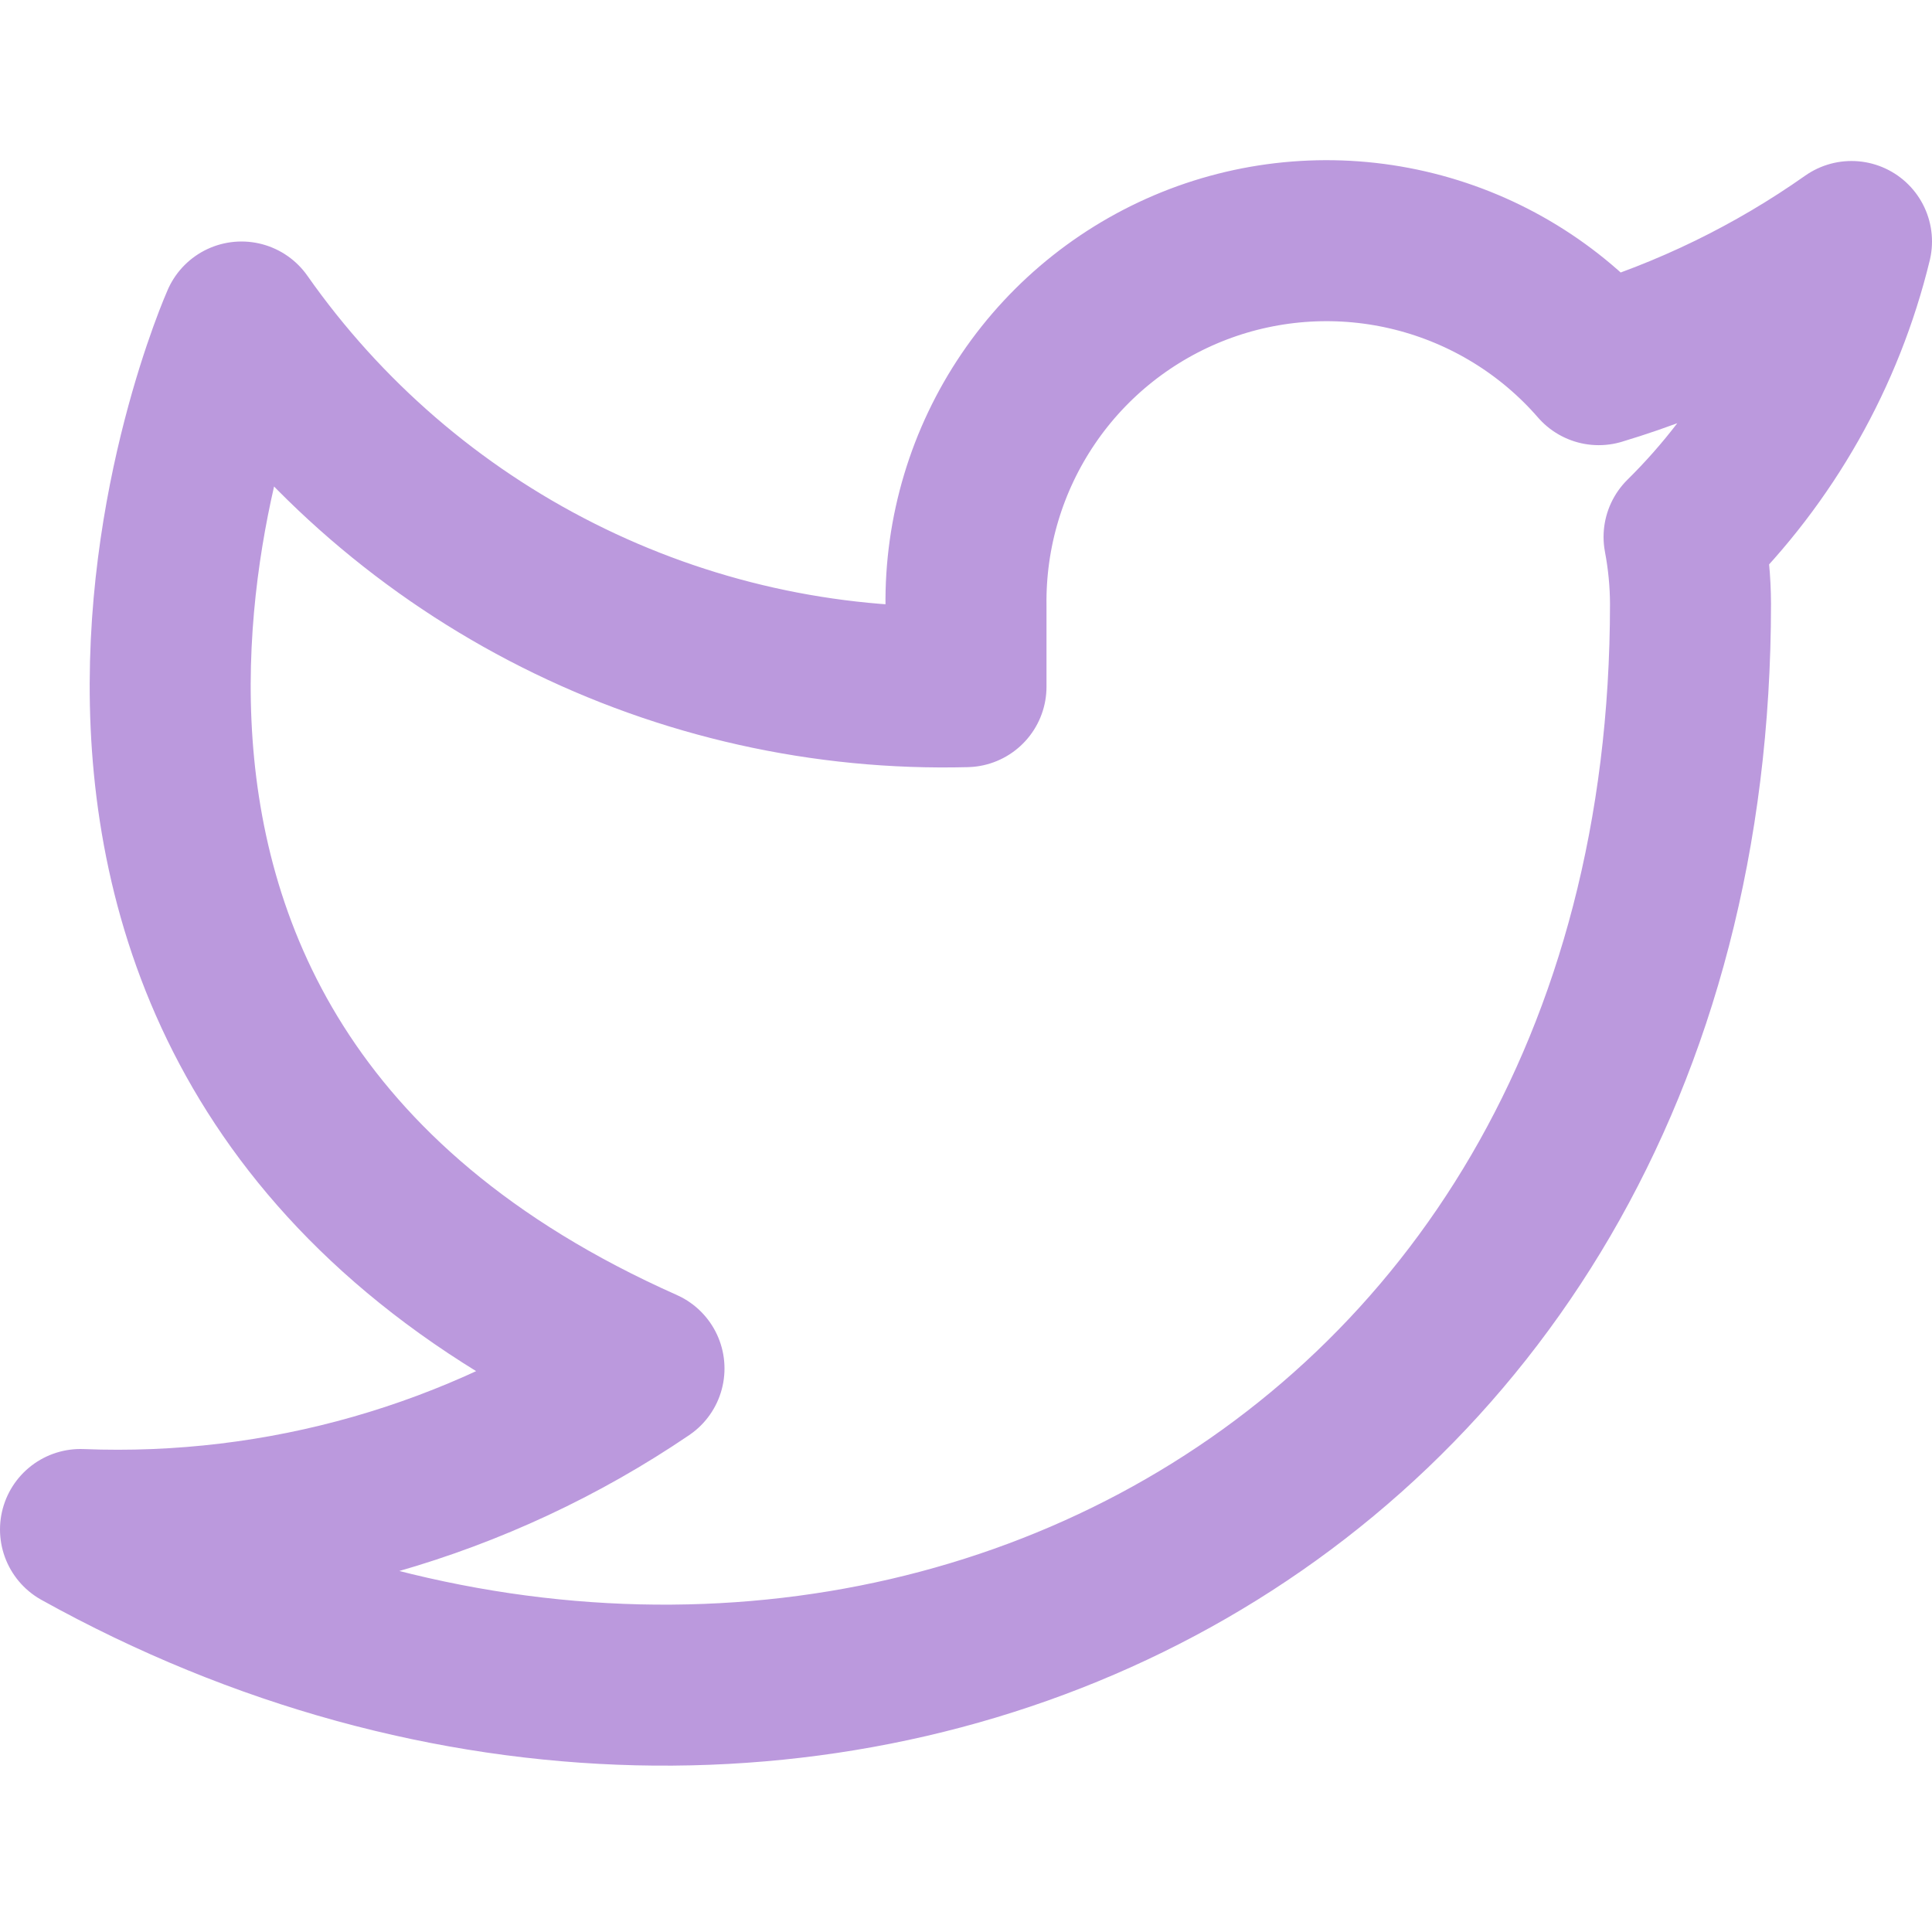
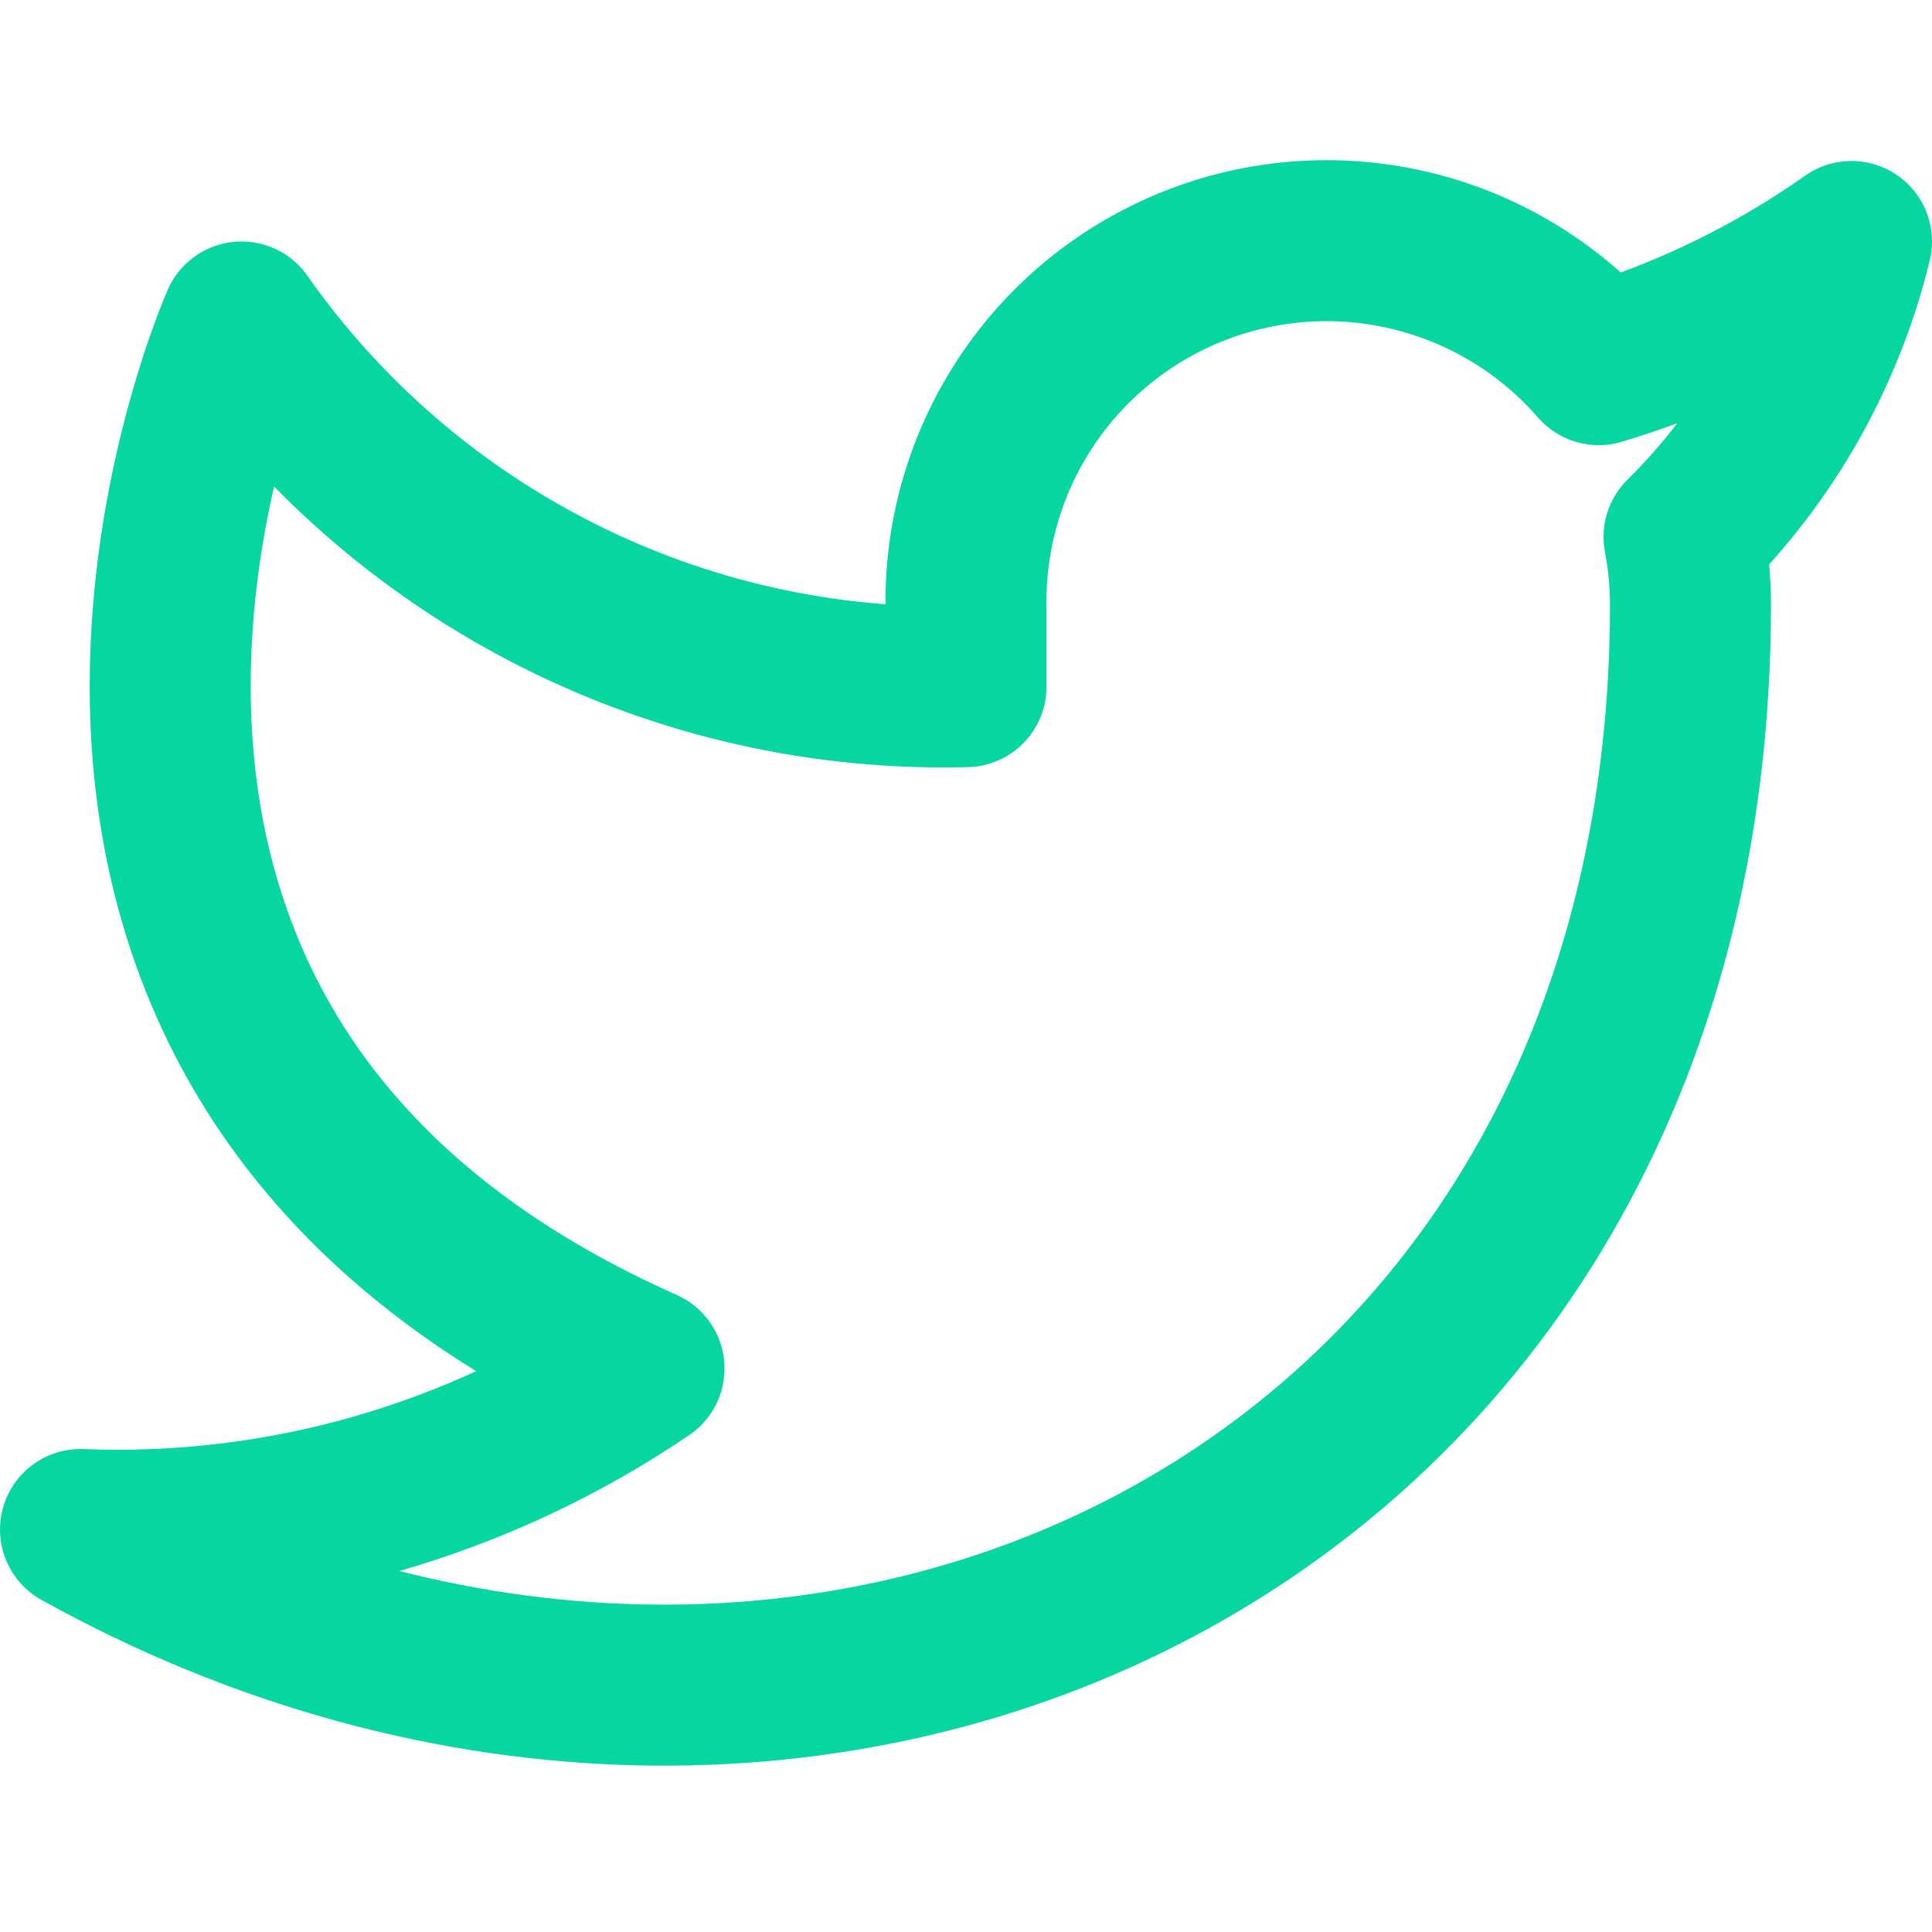
<svg xmlns="http://www.w3.org/2000/svg" width="24" height="24" viewBox="0 0 24 24" fill="none">
-   <path d="M23 3C22.042 3.675 20.982 4.192 19.86 4.53C19.258 3.837 18.457 3.347 17.567 3.124C16.677 2.901 15.739 2.957 14.882 3.284C14.025 3.612 13.288 4.194 12.773 4.954C12.258 5.713 11.988 6.612 12 7.53V8.53C10.243 8.576 8.501 8.186 6.931 7.395C5.361 6.605 4.01 5.439 3 4C3 4 -1 13 8 17C5.941 18.398 3.487 19.099 1 19C10 24 21 19 21 7.5C20.999 7.221 20.972 6.944 20.92 6.67C21.941 5.663 22.661 4.393 23 3V3Z" stroke="#BB99DD" stroke-width="2" stroke-linecap="round" stroke-linejoin="round" />
+   <path d="M23 3C22.042 3.675 20.982 4.192 19.86 4.53C19.258 3.837 18.457 3.347 17.567 3.124C16.677 2.901 15.739 2.957 14.882 3.284C14.025 3.612 13.288 4.194 12.773 4.954C12.258 5.713 11.988 6.612 12 7.53V8.53C10.243 8.576 8.501 8.186 6.931 7.395C5.361 6.605 4.01 5.439 3 4C3 4 -1 13 8 17C5.941 18.398 3.487 19.099 1 19C10 24 21 19 21 7.5C20.999 7.221 20.972 6.944 20.92 6.67C21.941 5.663 22.661 4.393 23 3V3Z" stroke="#06d6a0" stroke-width="2" stroke-linecap="round" stroke-linejoin="round" />
</svg>
